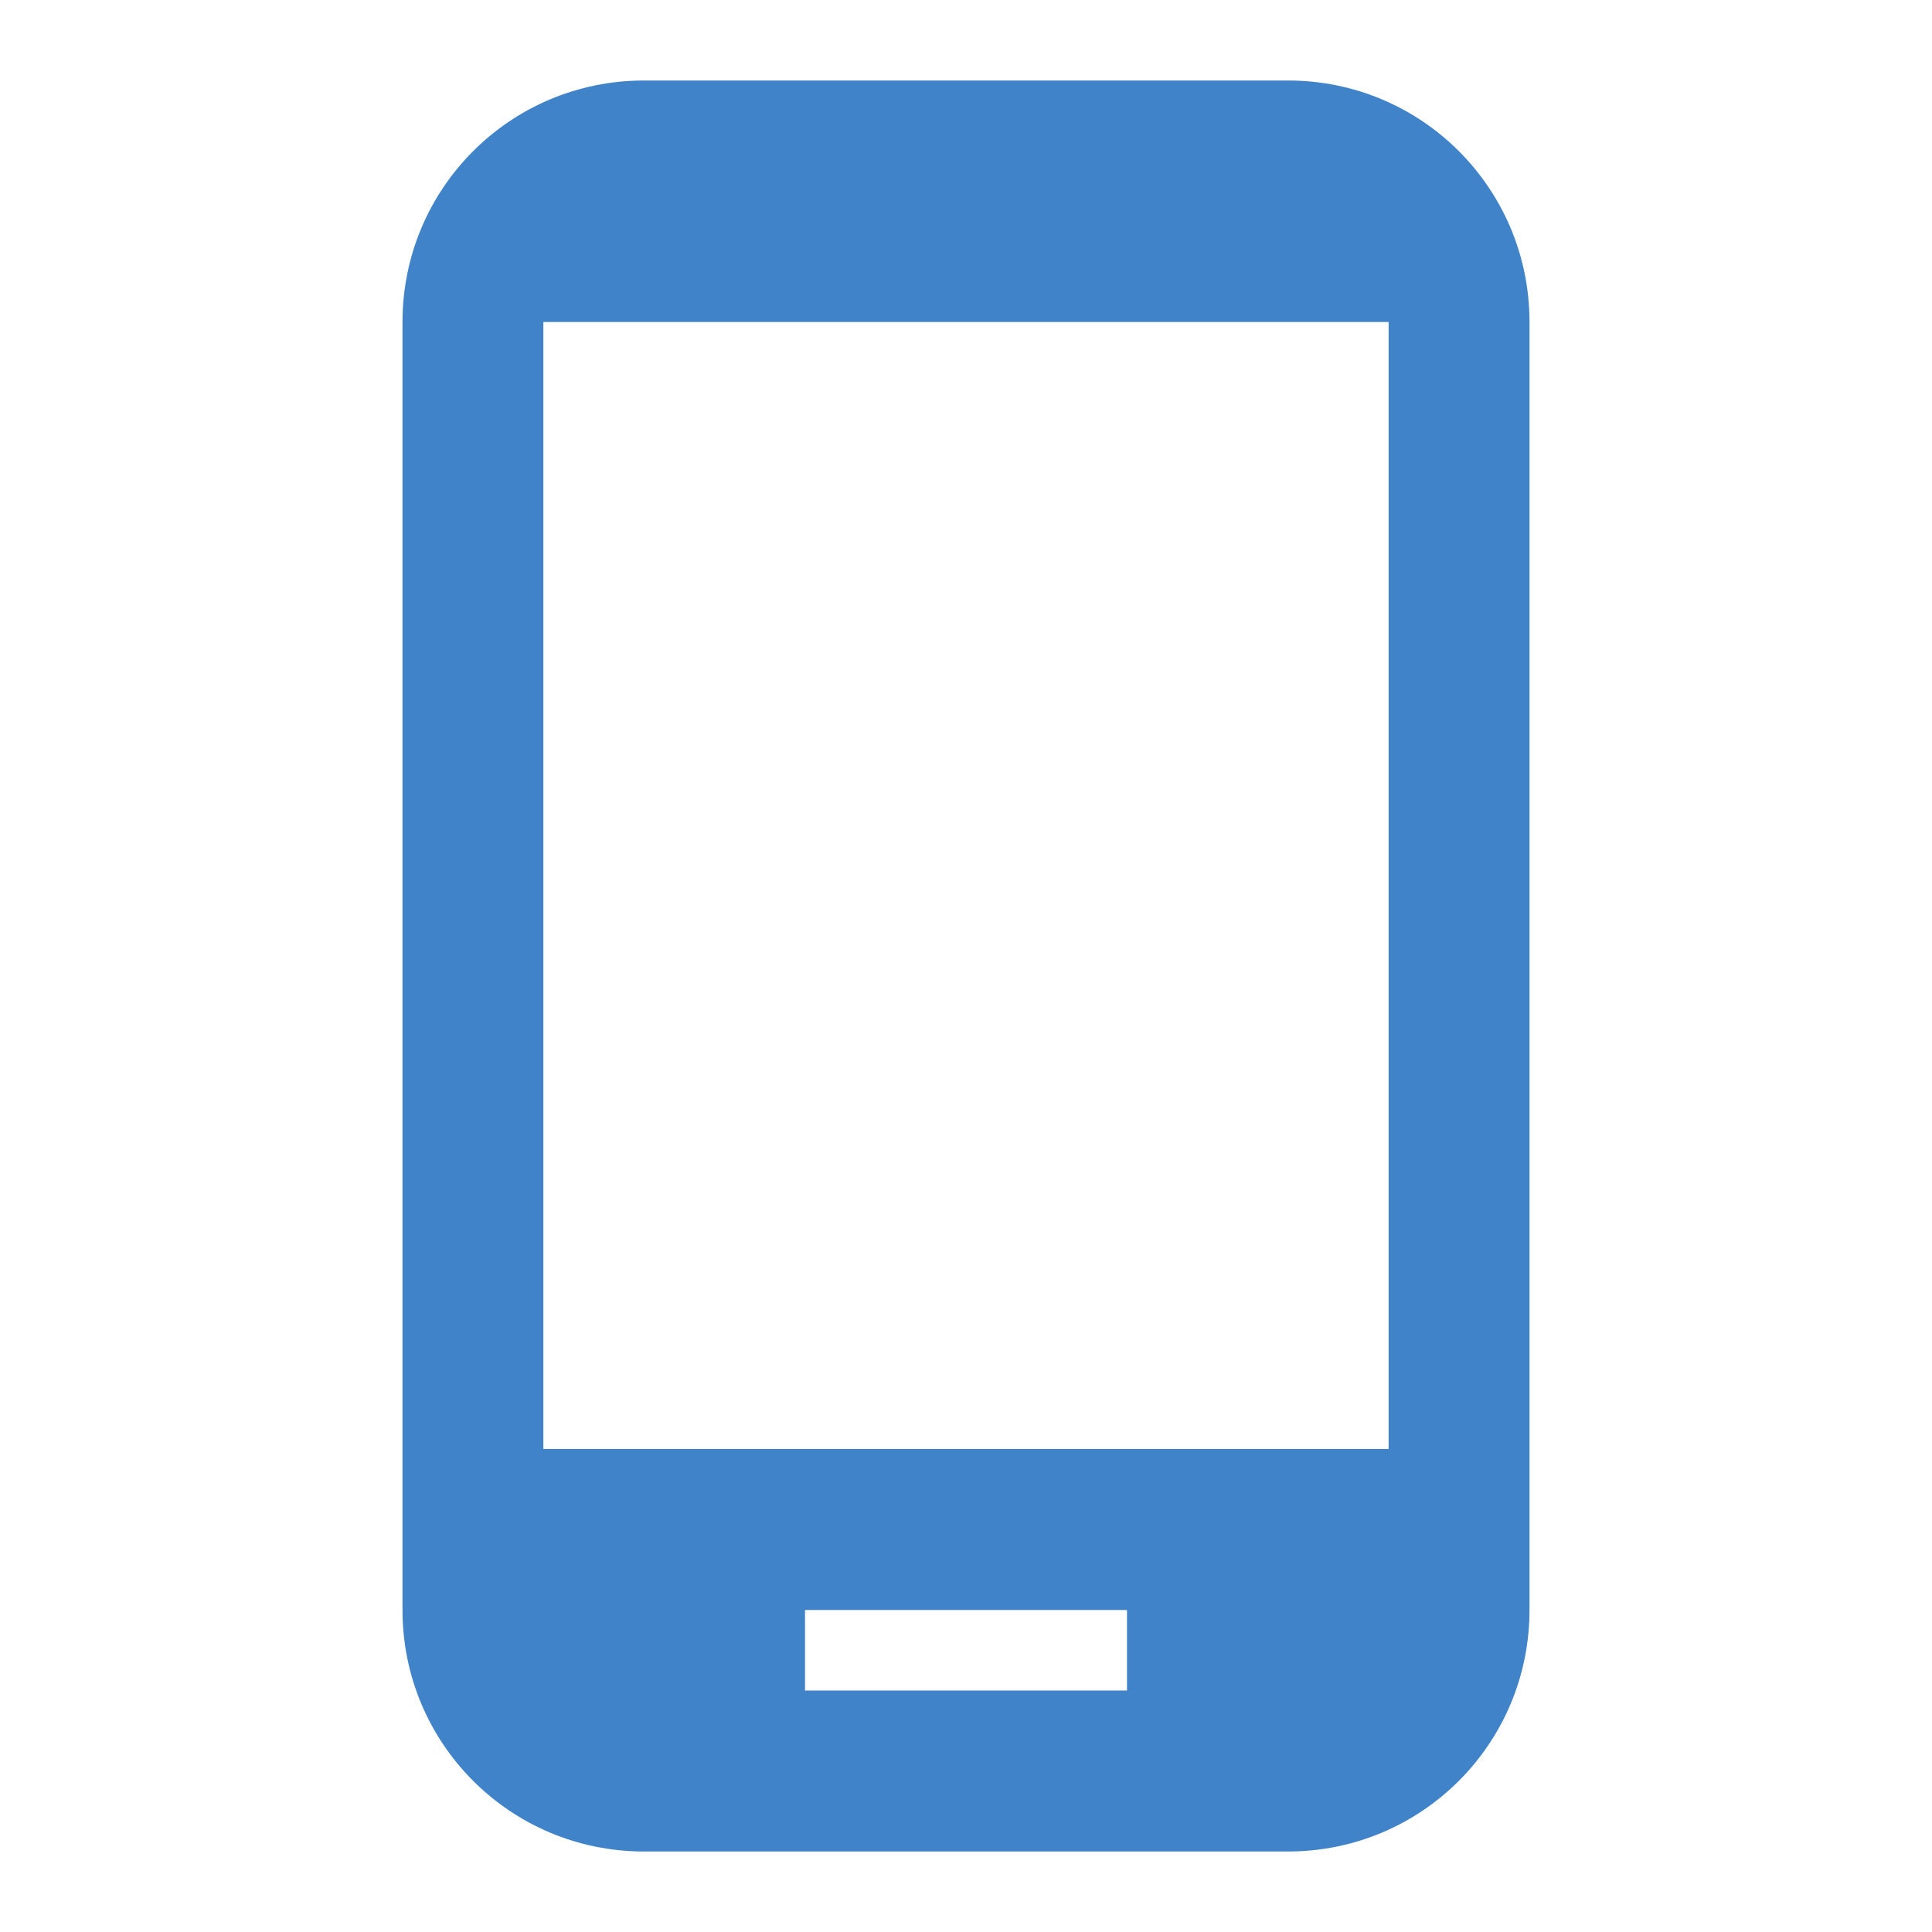
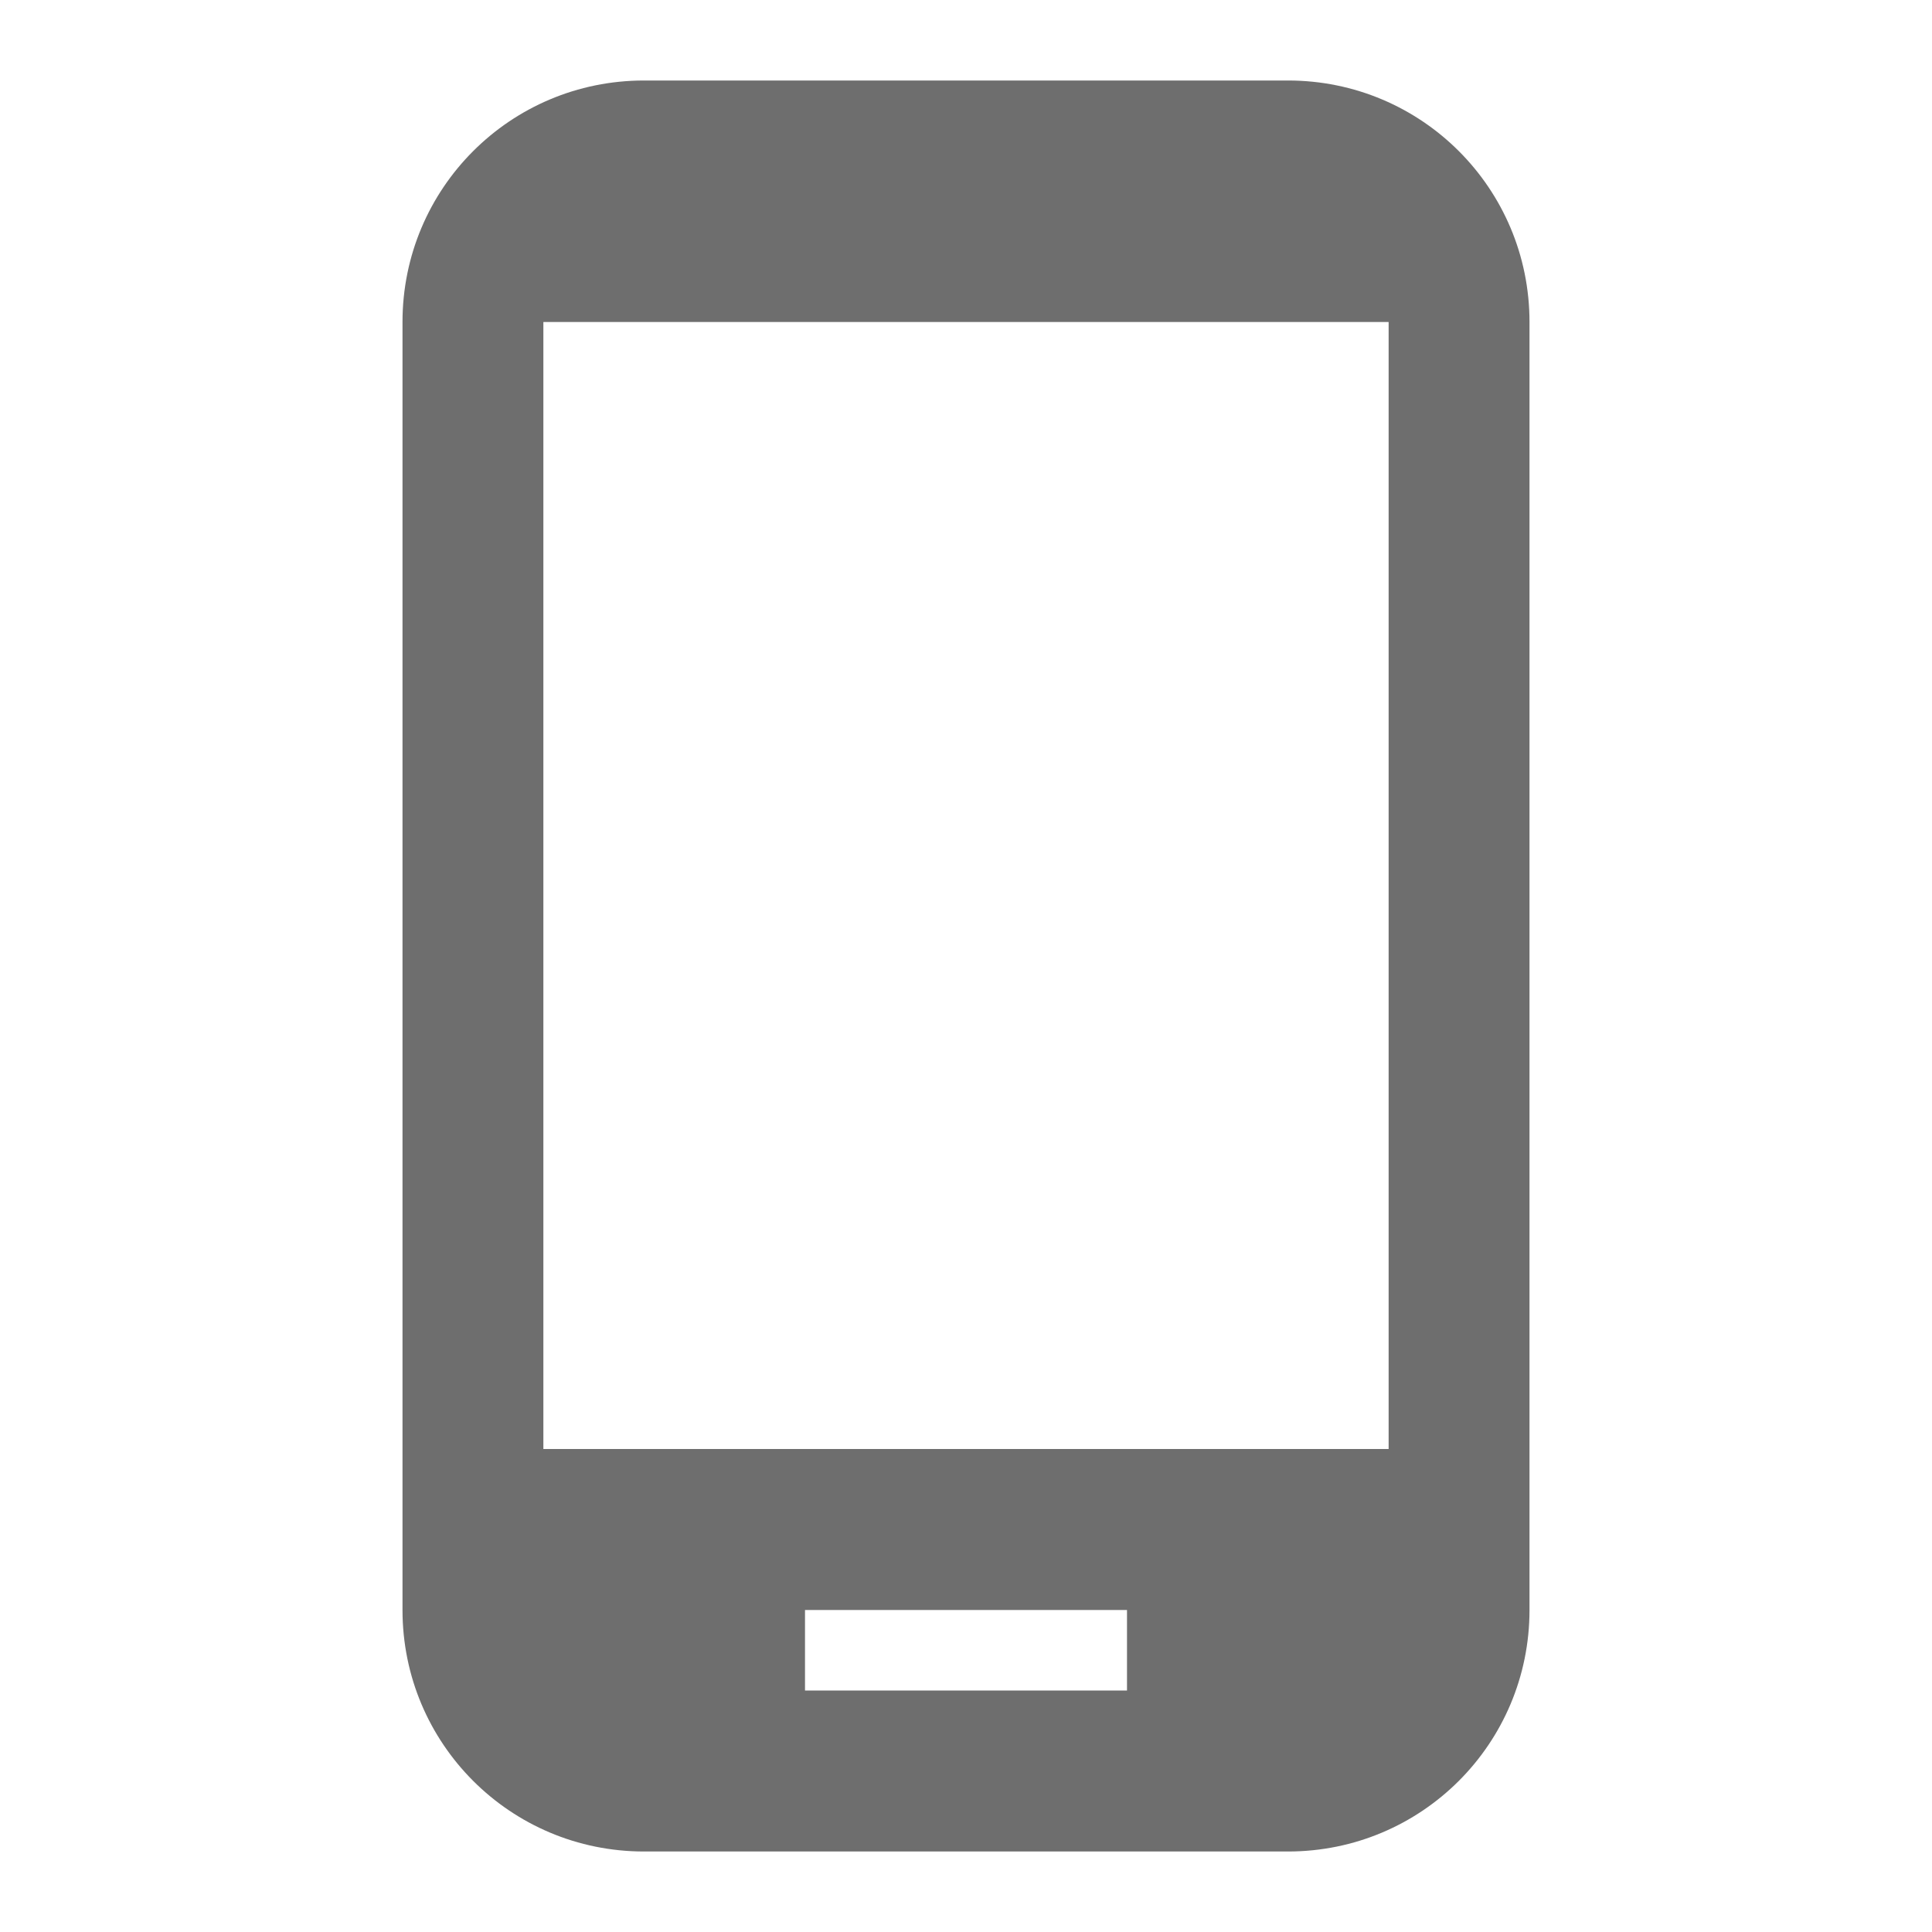
<svg xmlns="http://www.w3.org/2000/svg" fill="#000000" height="48px" viewBox="0 0 48 48" width="48px" id="svg3089" transform="scale(2,2)" version="1.1">
-   <path d="M16 1H8C6.34 1 5 2.34 5 4v16c0 1.66 1.34 3 3 3h8c1.66 0 3-1.34 3-3V4c0-1.66-1.34-3-3-3zm-2 20h-4v-1h4v1zm3.25-3H6.75V4h10.5v14z" id="path3091" style="fill:#4083C9;fill-opacity:1" />
+   <path d="M16 1H8C6.34 1 5 2.34 5 4v16c0 1.66 1.34 3 3 3h8c1.66 0 3-1.34 3-3V4c0-1.66-1.34-3-3-3zm-2 20h-4v-1h4v1zm3.25-3H6.75V4h10.5v14z" id="path3091" style="fill:#6E6E6E;fill-opacity:1" />
  <path d="M0 0h24v24H0z" fill="none" id="path3093" />
</svg>
